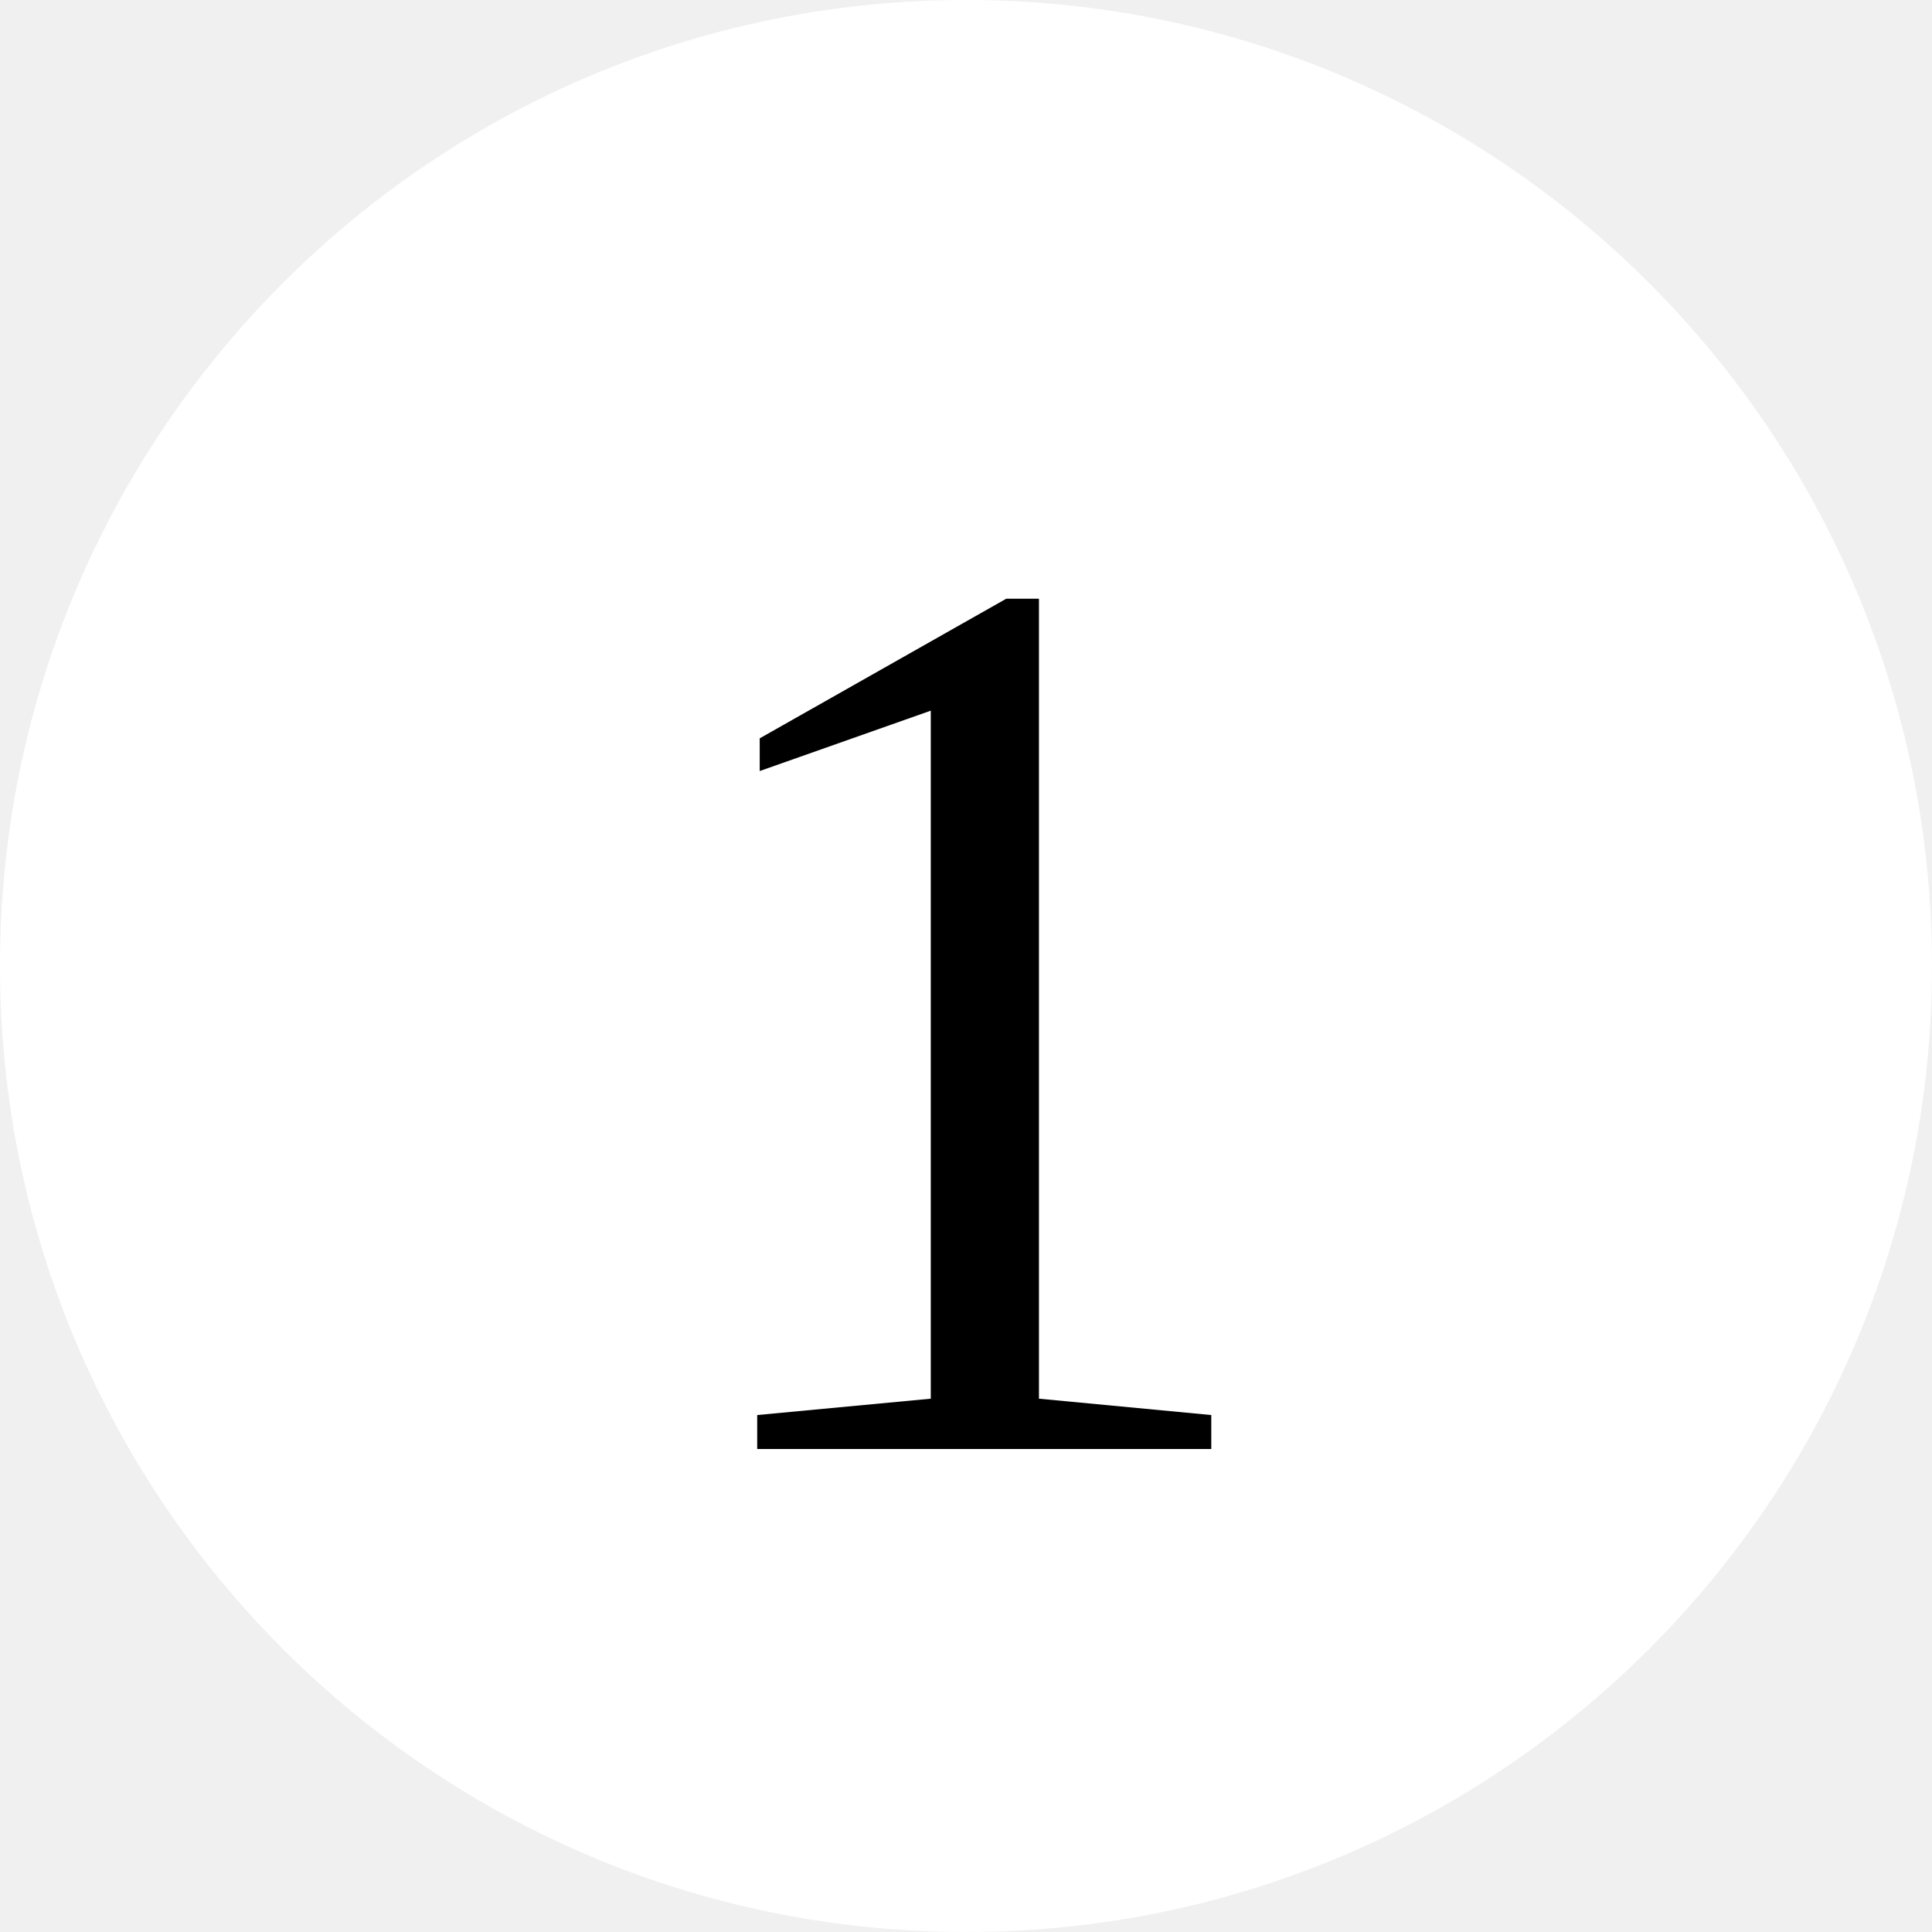
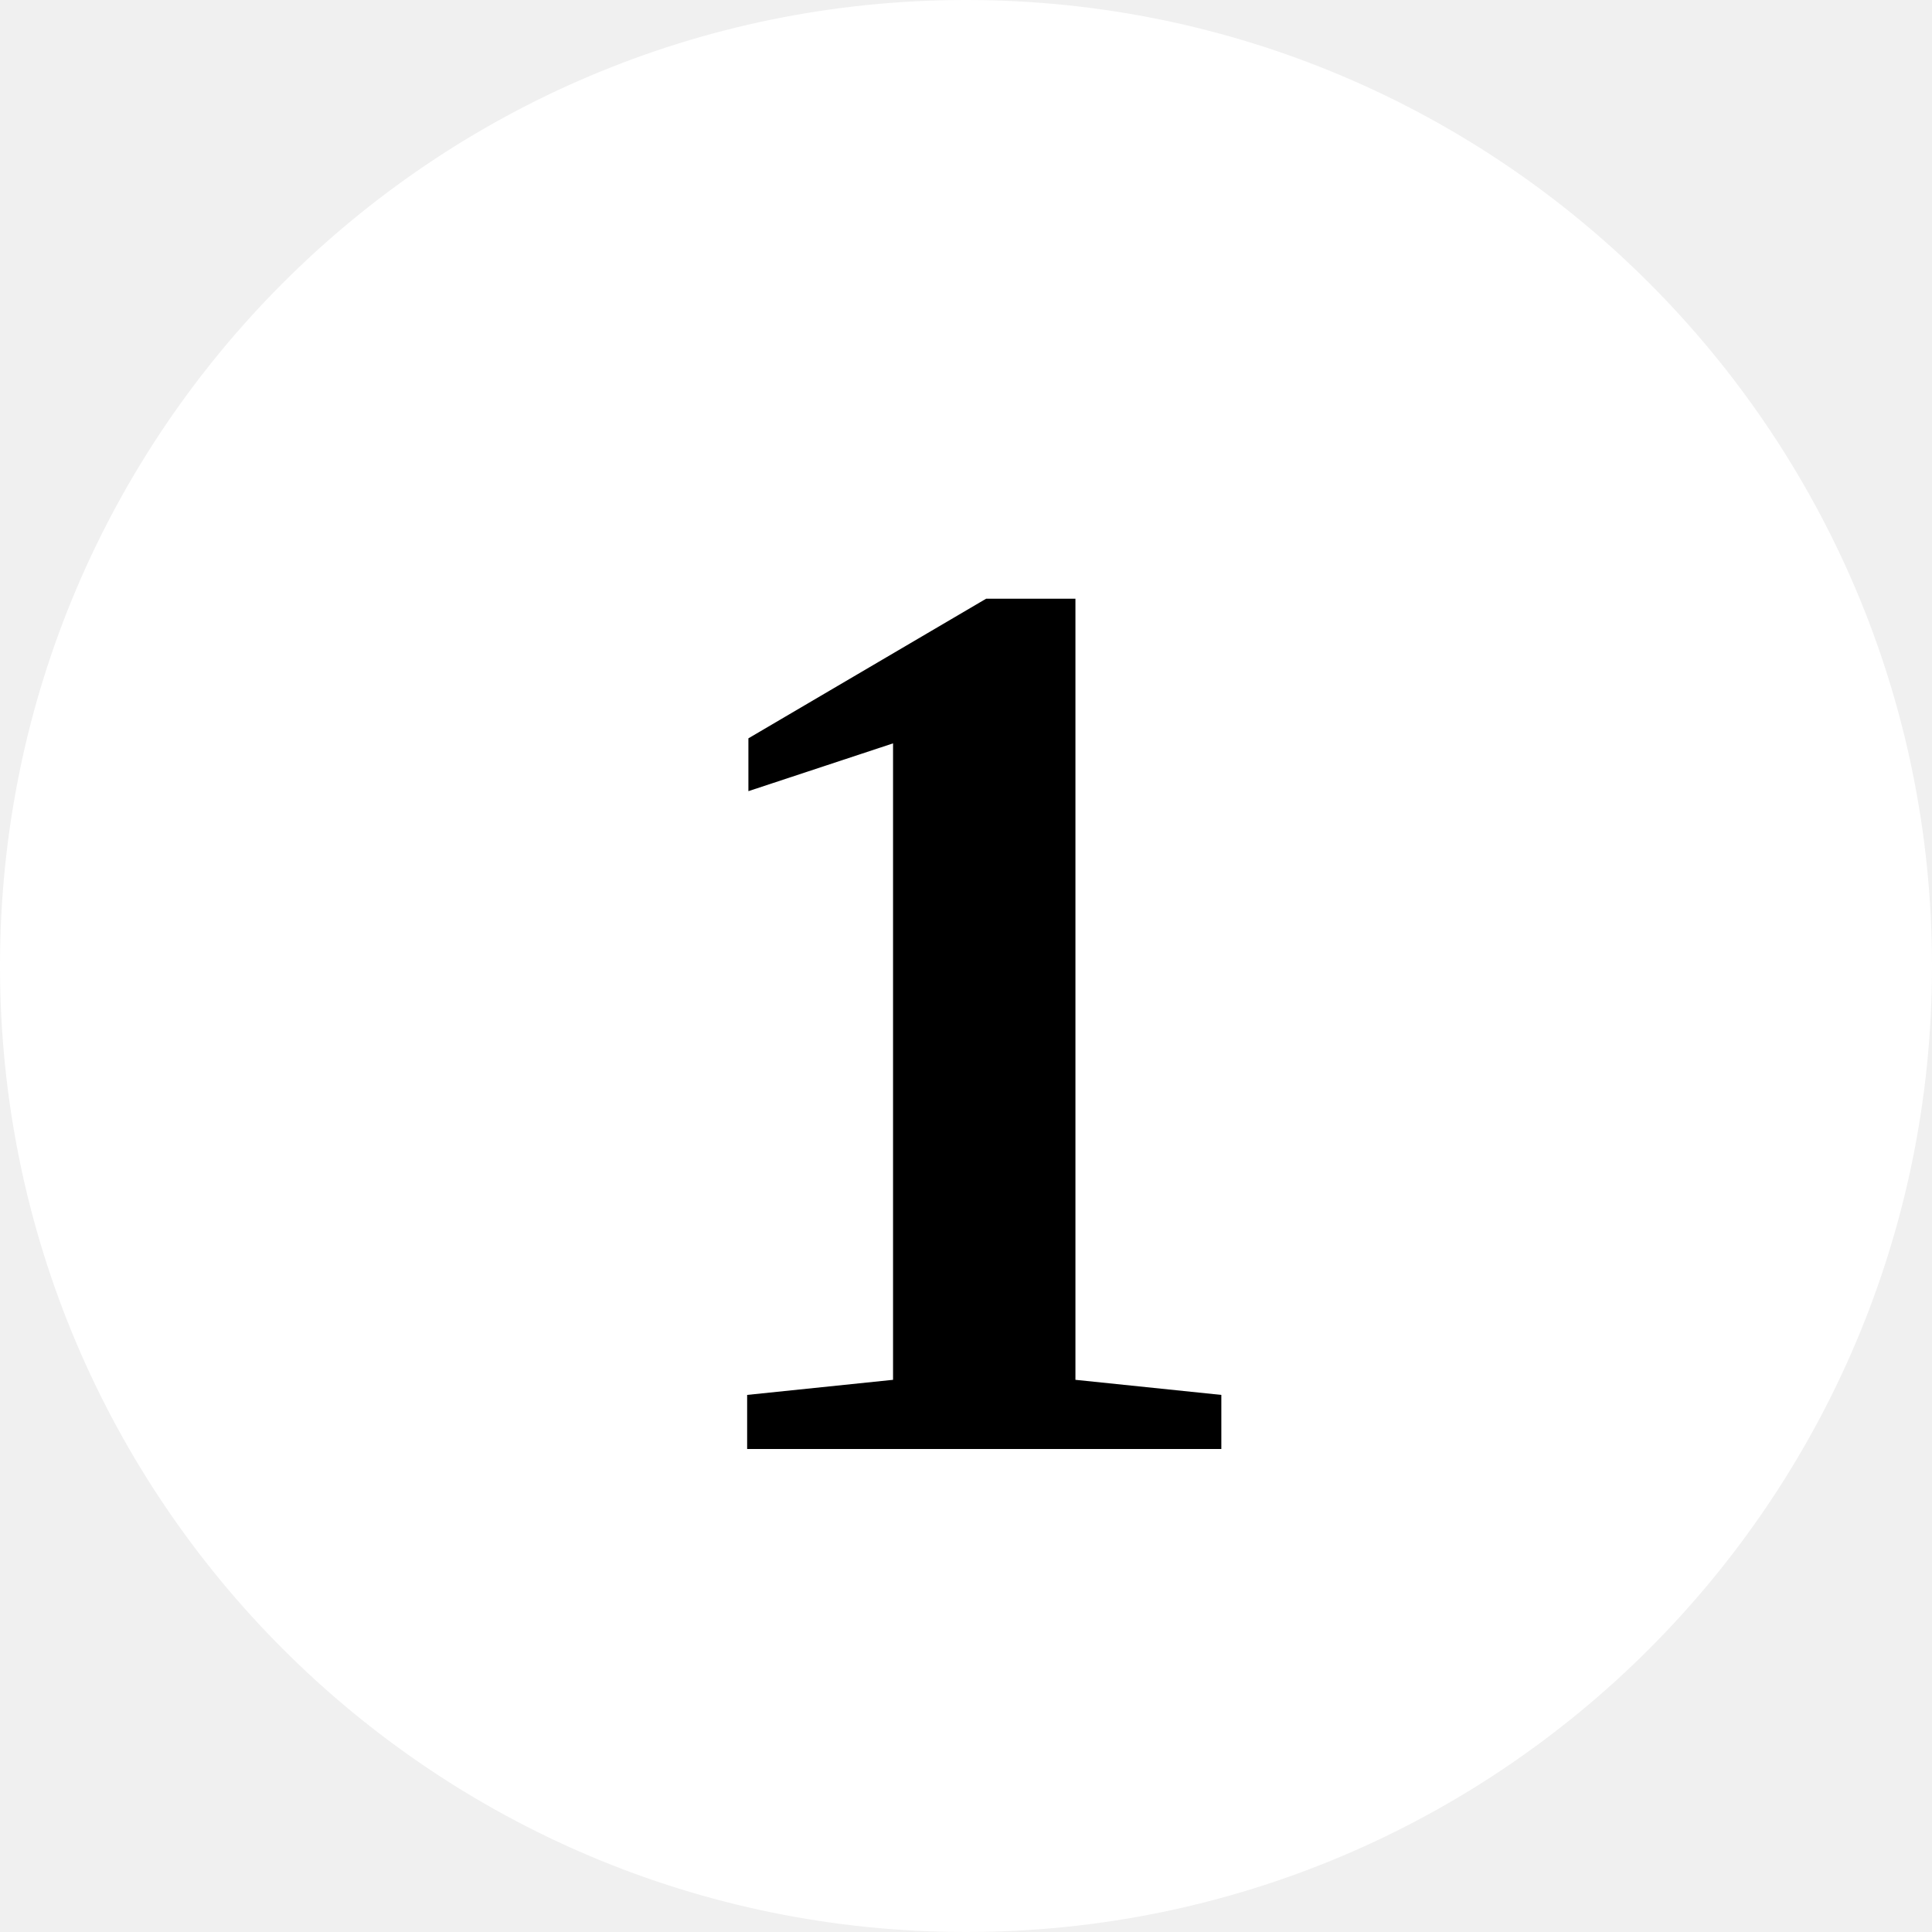
<svg xmlns="http://www.w3.org/2000/svg" version="1.1" width="24px" height="24px">
  <circle cx="12px" cy="12px" r="12px" stroke="black" stroke-width="0" fill="white" />
-   <text font-size="16px" x="8px" y="18px">
+   <text font-size="16px" font-weight="700" x="8px" y="18px">
    <tspan fill="black">1</tspan>
  </text>
</svg>
